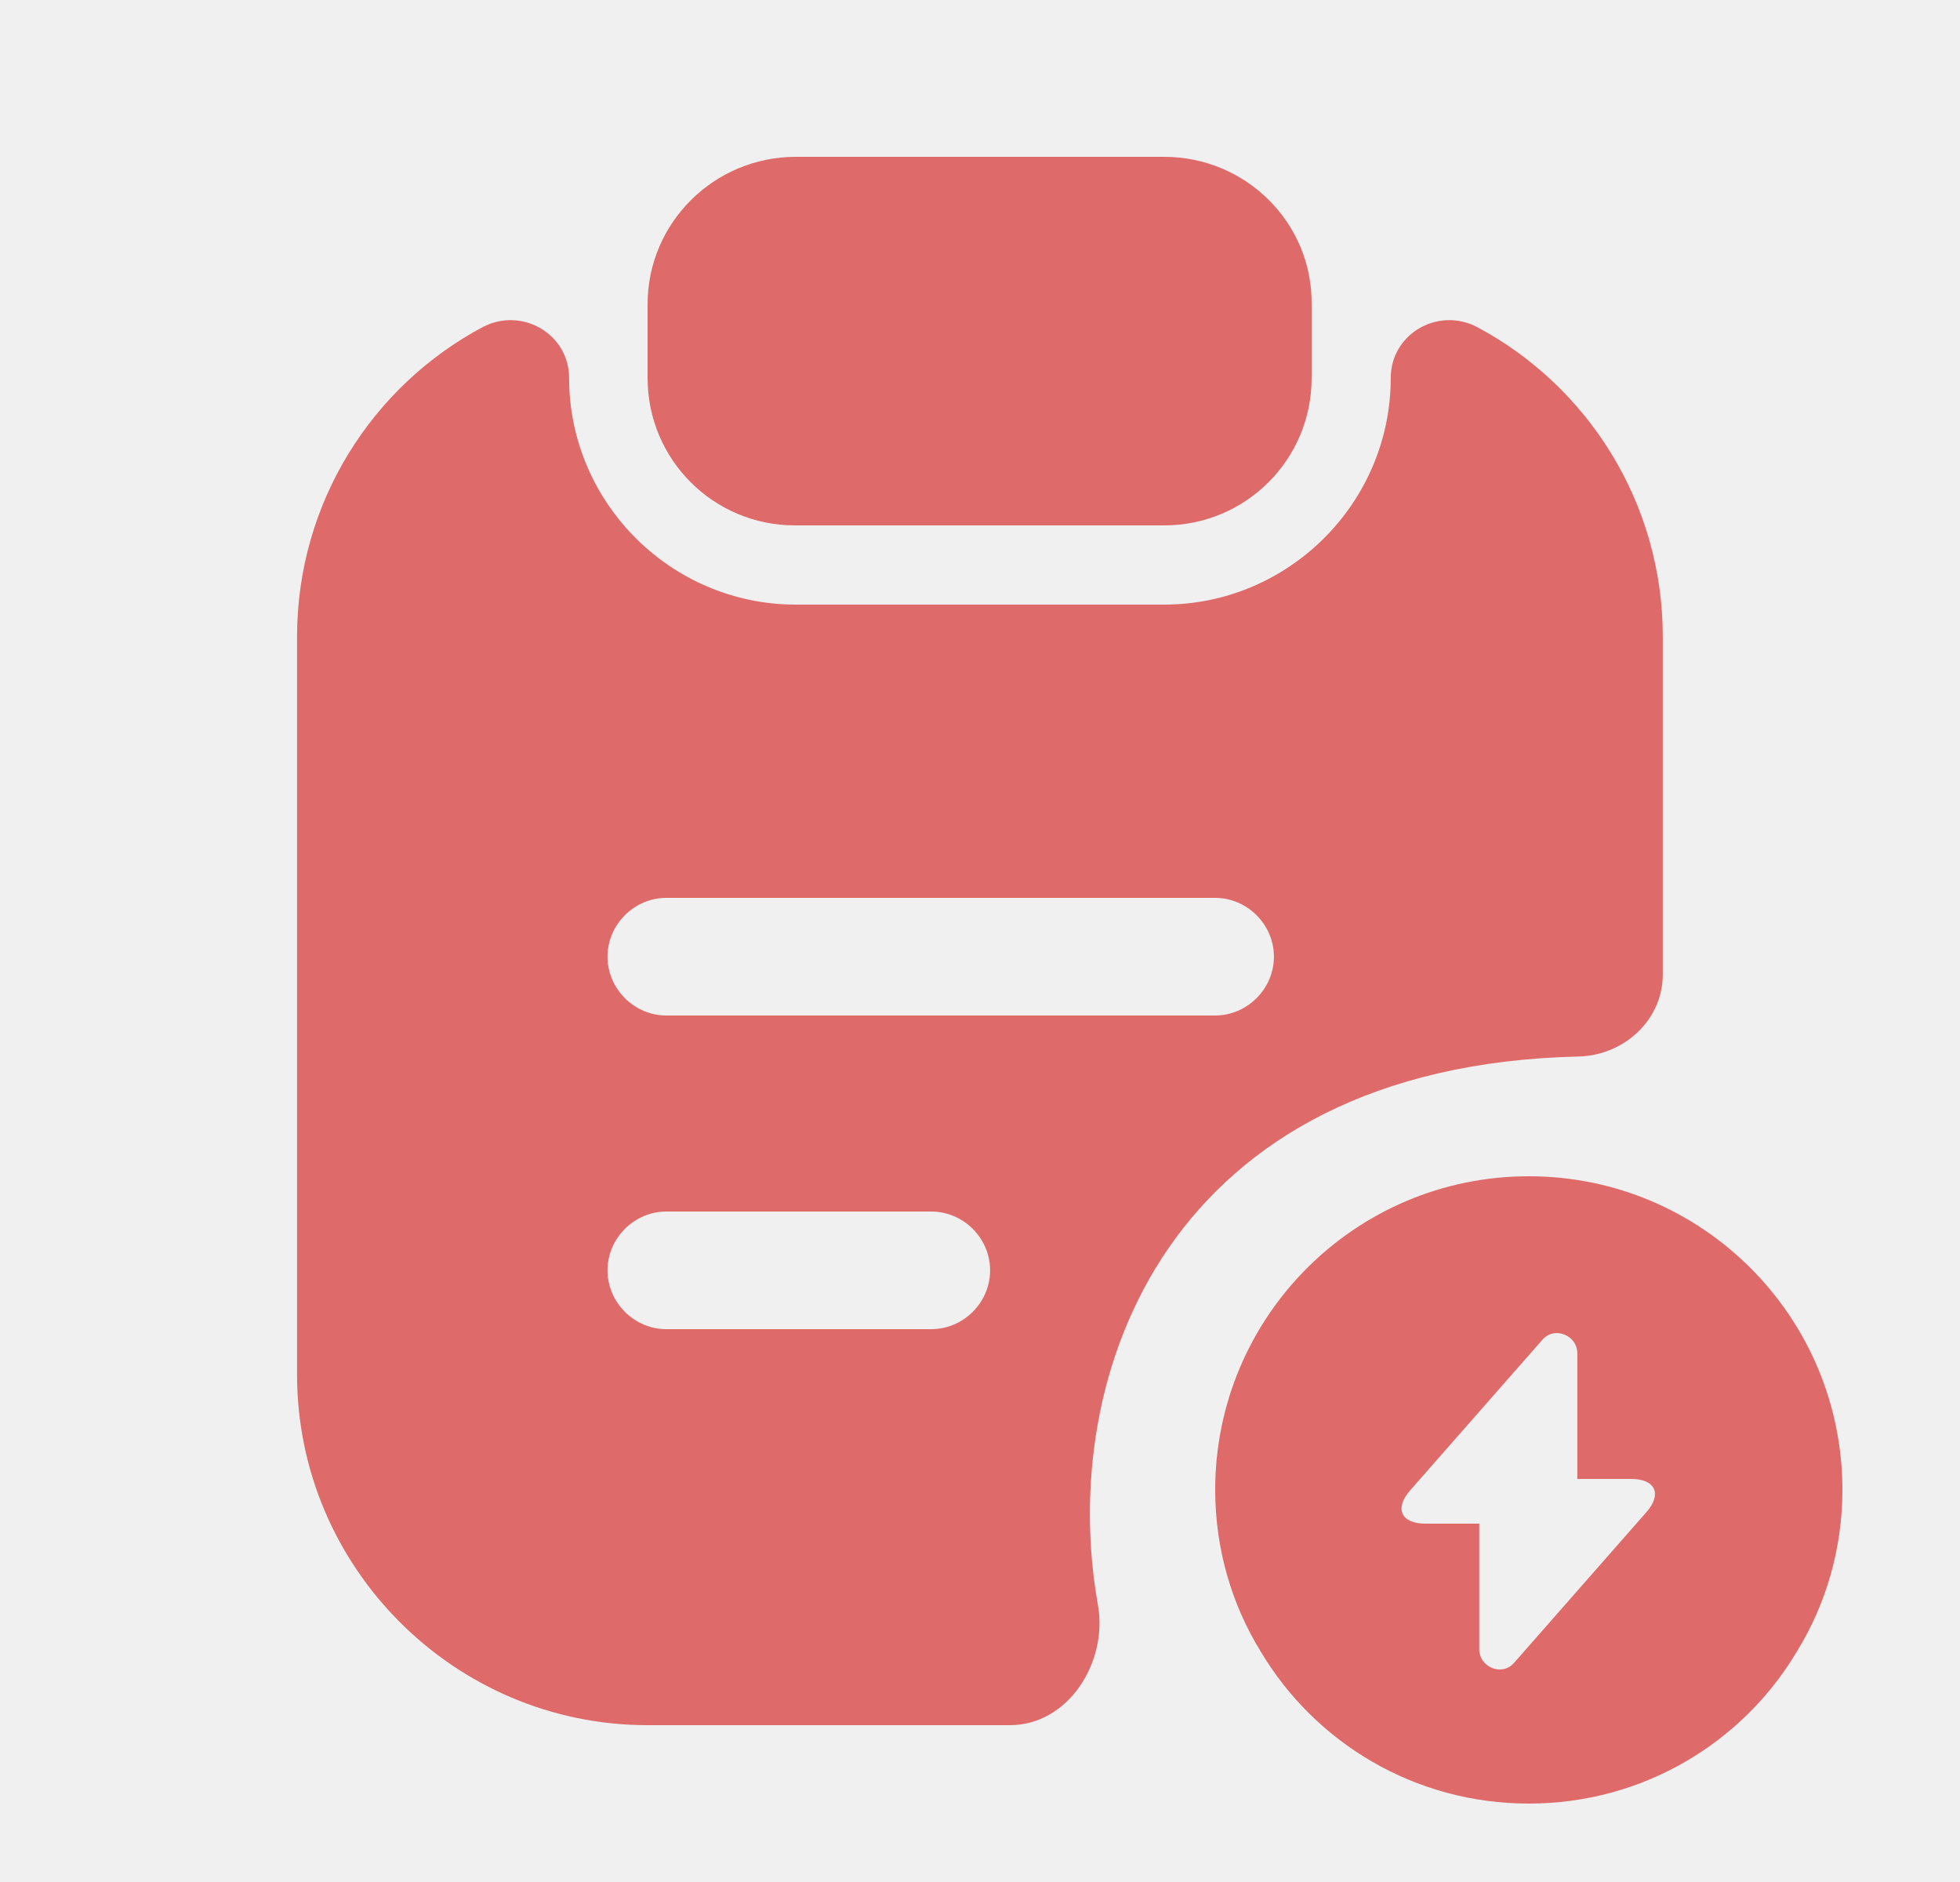
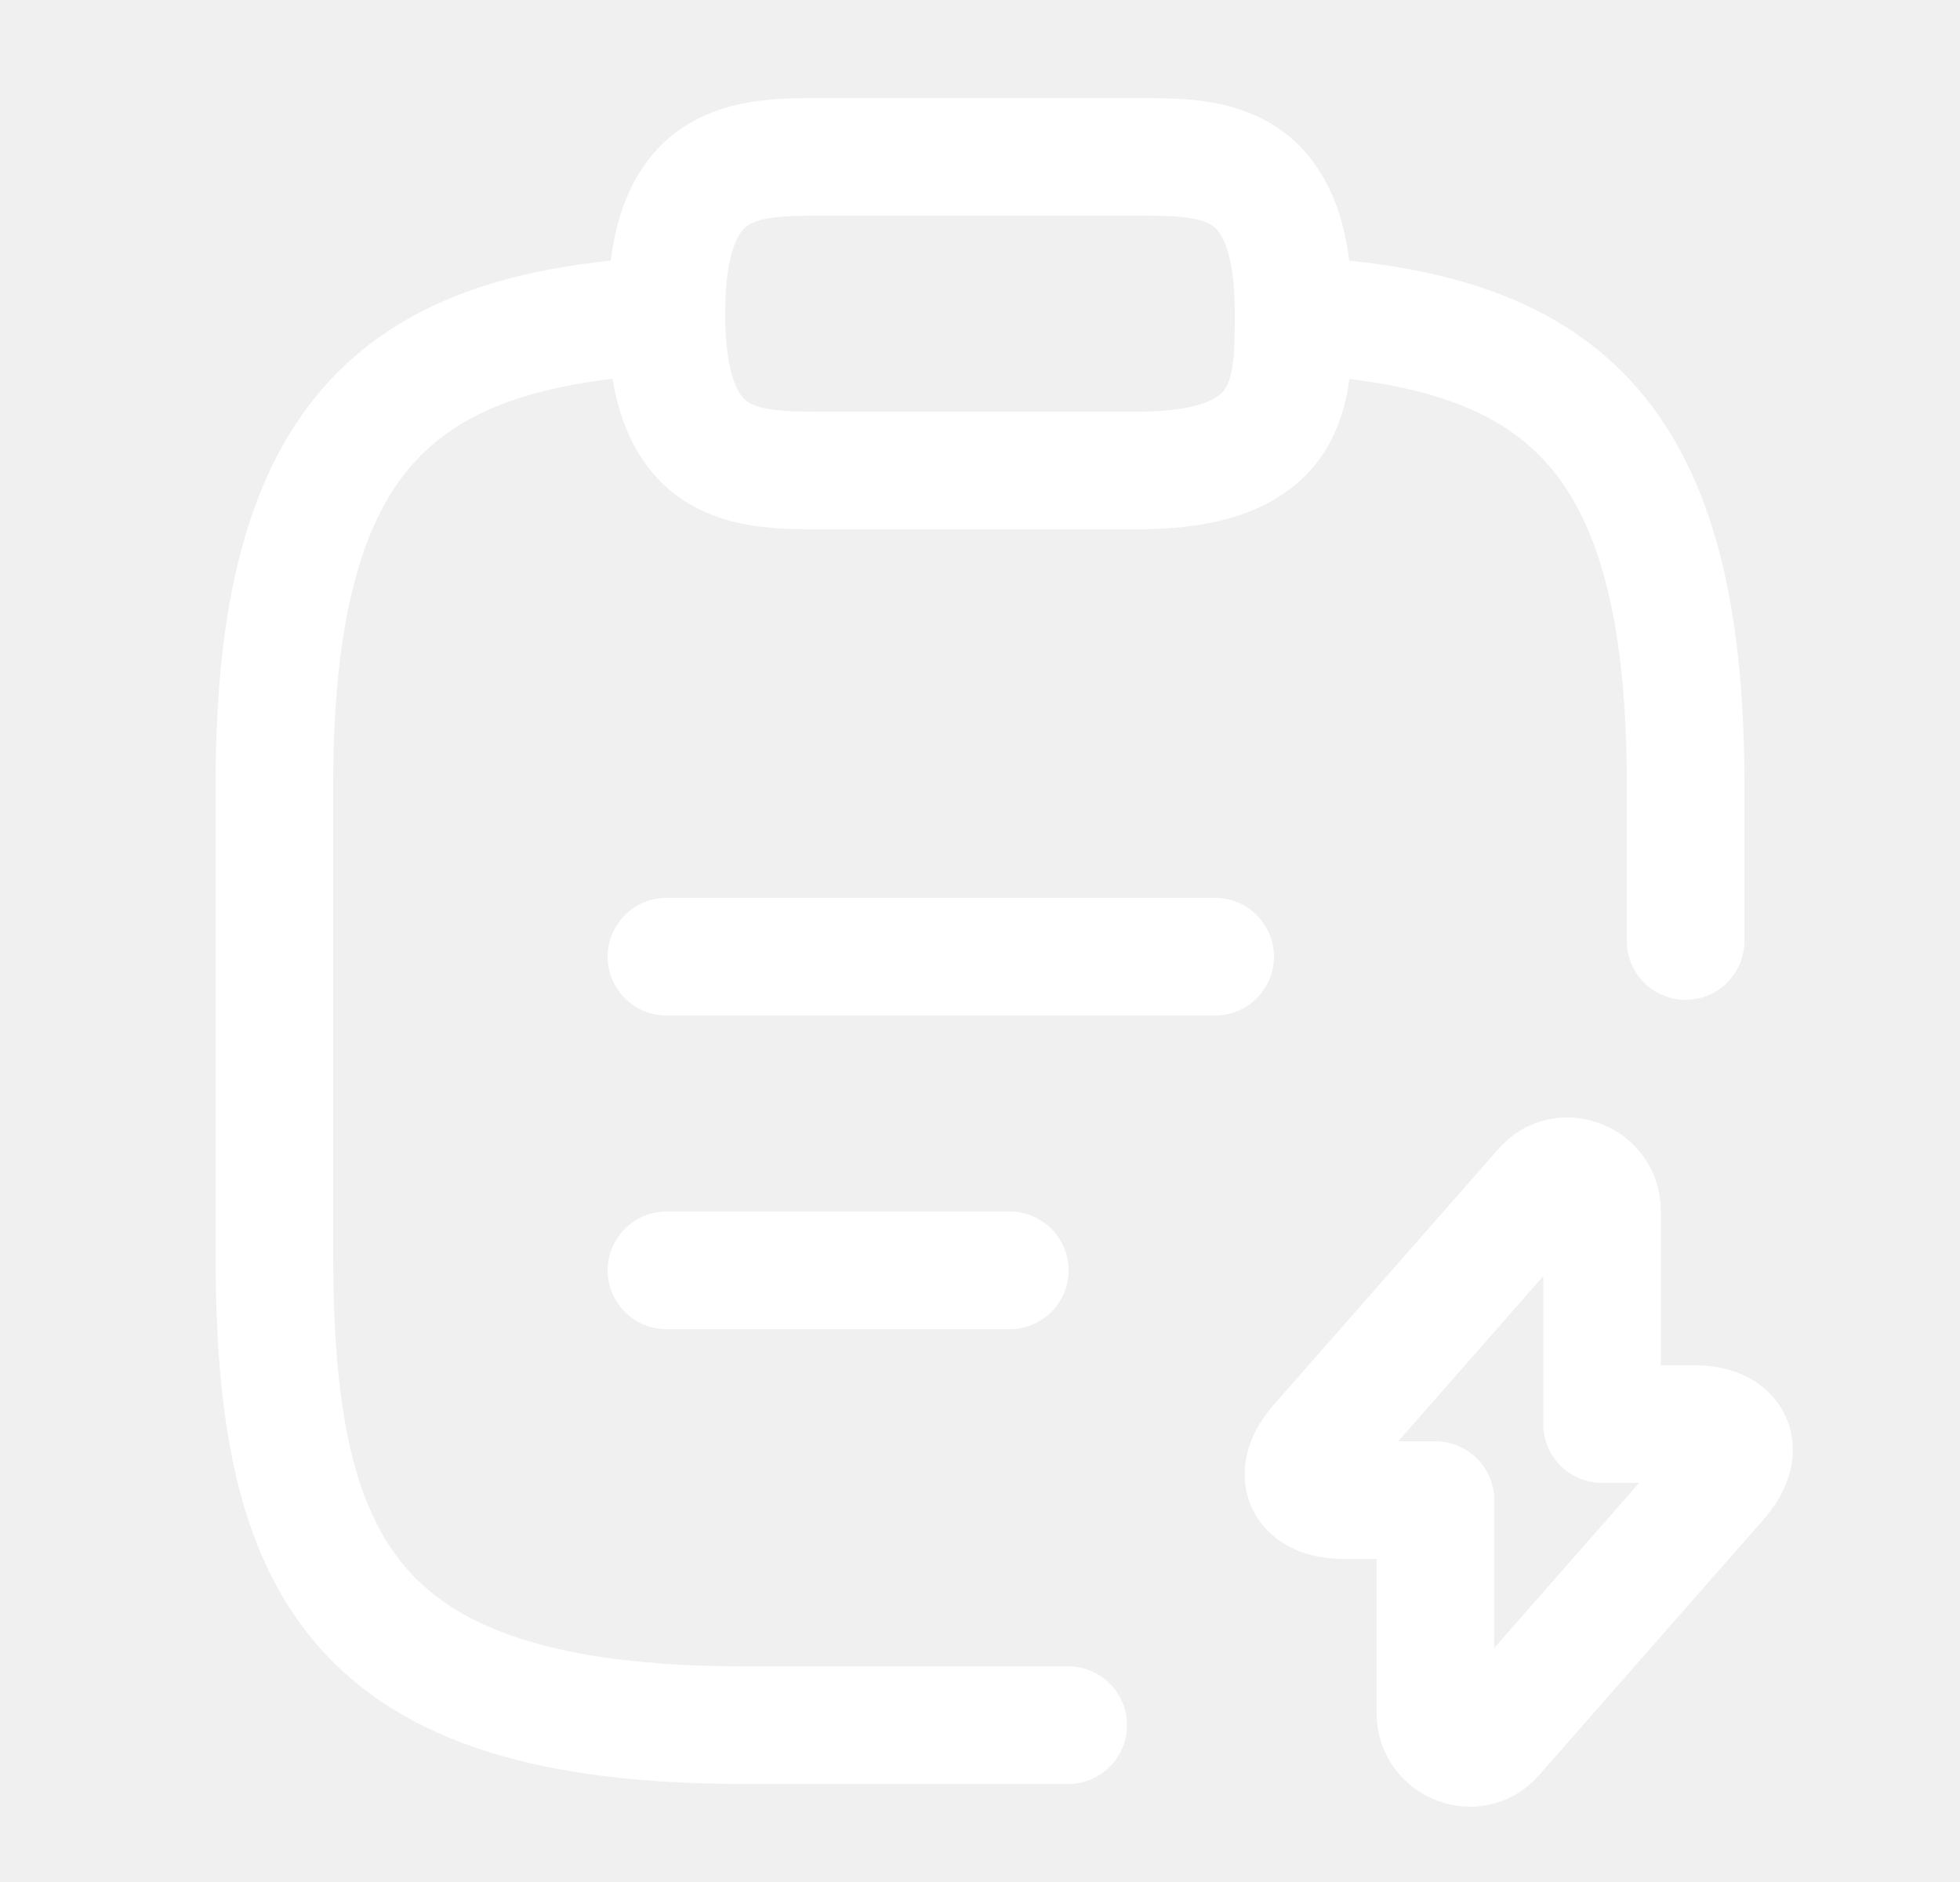
<svg xmlns="http://www.w3.org/2000/svg" width="25" height="24" viewBox="0 0 25 24" fill="none">
-   <g id="clipboard-text">
-     <g id="vuesax/bold/clipboard-text">
-       <g id="clipboard-text_2">
-         <path id="Vector" d="M14.85 2H10.15C9.11 2 8.26 2.84 8.26 3.88V4.82C8.26 5.86 9.1 6.7 10.14 6.7H14.85C15.89 6.7 16.73 5.86 16.73 4.82V3.88C16.74 2.84 15.89 2 14.85 2Z" fill="#DF6A6A" />
-         <path id="Vector_2" d="M17.739 4.82C17.739 6.41 16.439 7.71 14.849 7.71H10.149C8.559 7.71 7.259 6.41 7.259 4.82C7.259 4.26 6.659 3.91 6.159 4.17C4.749 4.92 3.789 6.41 3.789 8.12V17.53C3.789 19.99 5.799 22 8.259 22H12.882C13.625 22 14.134 21.198 14.004 20.466C13.479 17.526 14.897 13.593 20.134 13.473C20.713 13.46 21.209 13.008 21.209 12.428V8.12C21.209 6.41 20.249 4.92 18.839 4.17C18.339 3.91 17.739 4.26 17.739 4.82ZM11.879 16.95H8.499C8.089 16.95 7.749 16.61 7.749 16.2C7.749 15.79 8.089 15.45 8.499 15.45H11.879C12.289 15.45 12.629 15.79 12.629 16.2C12.629 16.61 12.289 16.95 11.879 16.95ZM15.499 12.95H8.499C8.089 12.95 7.749 12.61 7.749 12.2C7.749 11.79 8.089 11.45 8.499 11.45H15.499C15.909 11.45 16.249 11.79 16.249 12.2C16.249 12.61 15.909 12.95 15.499 12.95Z" fill="#DF6A6A" />
-         <path id="Subtract" fill-rule="evenodd" clip-rule="evenodd" d="M15.5 19C15.5 16.79 17.29 15 19.5 15C21.71 15 23.5 16.79 23.5 19C23.5 19.75 23.29 20.46 22.92 21.06C22.23 22.22 20.96 23 19.5 23C18.04 23 16.77 22.22 16.08 21.06C15.71 20.46 15.5 19.75 15.5 19ZM18.868 19.43H18.181C17.871 19.43 17.782 19.238 17.988 19.004L19.672 17.087C19.823 16.908 20.119 17.025 20.119 17.259V18.86H20.806C21.115 18.86 21.204 19.052 20.998 19.286L19.314 21.203C19.163 21.382 18.868 21.265 18.868 21.031V19.43Z" fill="#DF6A6A" />
-       </g>
-     </g>
-   </g>
+   <path d="M8.5 12.2H15.5" stroke="white" stroke-width="1.5" stroke-miterlimit="10" stroke-linecap="round" stroke-linejoin="round" />
+   <path d="M8.5 16.2H12.88" stroke="white" stroke-width="1.5" stroke-miterlimit="10" stroke-linecap="round" stroke-linejoin="round" />
+   <path d="M10.5 6H14.5C16.5 6 16.5 5 16.5 4C16.5 2 15.5 2 14.5 2H10.5C9.5 2 8.5 2 8.5 4C8.5 6 9.5 6 10.5 6Z" stroke="white" stroke-width="1.5" stroke-miterlimit="10" stroke-linecap="round" stroke-linejoin="round" />
+   <path d="M16.5 4.02C19.83 4.2 21.5 5.43 21.5 10V12M13.625 22H9.5C4.5 22 3.5 20 3.5 16V10C3.5 5.44 5.17 4.2 8.5 4.02" stroke="white" stroke-width="1.5" stroke-miterlimit="10" stroke-linecap="round" stroke-linejoin="round" />
+   <path d="M17.141 19.13H18.309V21.85C18.309 22.247 18.811 22.446 19.068 22.142L21.929 18.884C22.279 18.487 22.127 18.16 21.602 18.16H20.434V15.439C20.434 15.042 19.932 14.844 19.675 15.148L16.814 18.405C16.464 18.802 16.616 19.13 17.141 19.13Z" stroke="white" stroke-width="1.5" stroke-miterlimit="10" stroke-linecap="round" stroke-linejoin="round" />
</svg>
